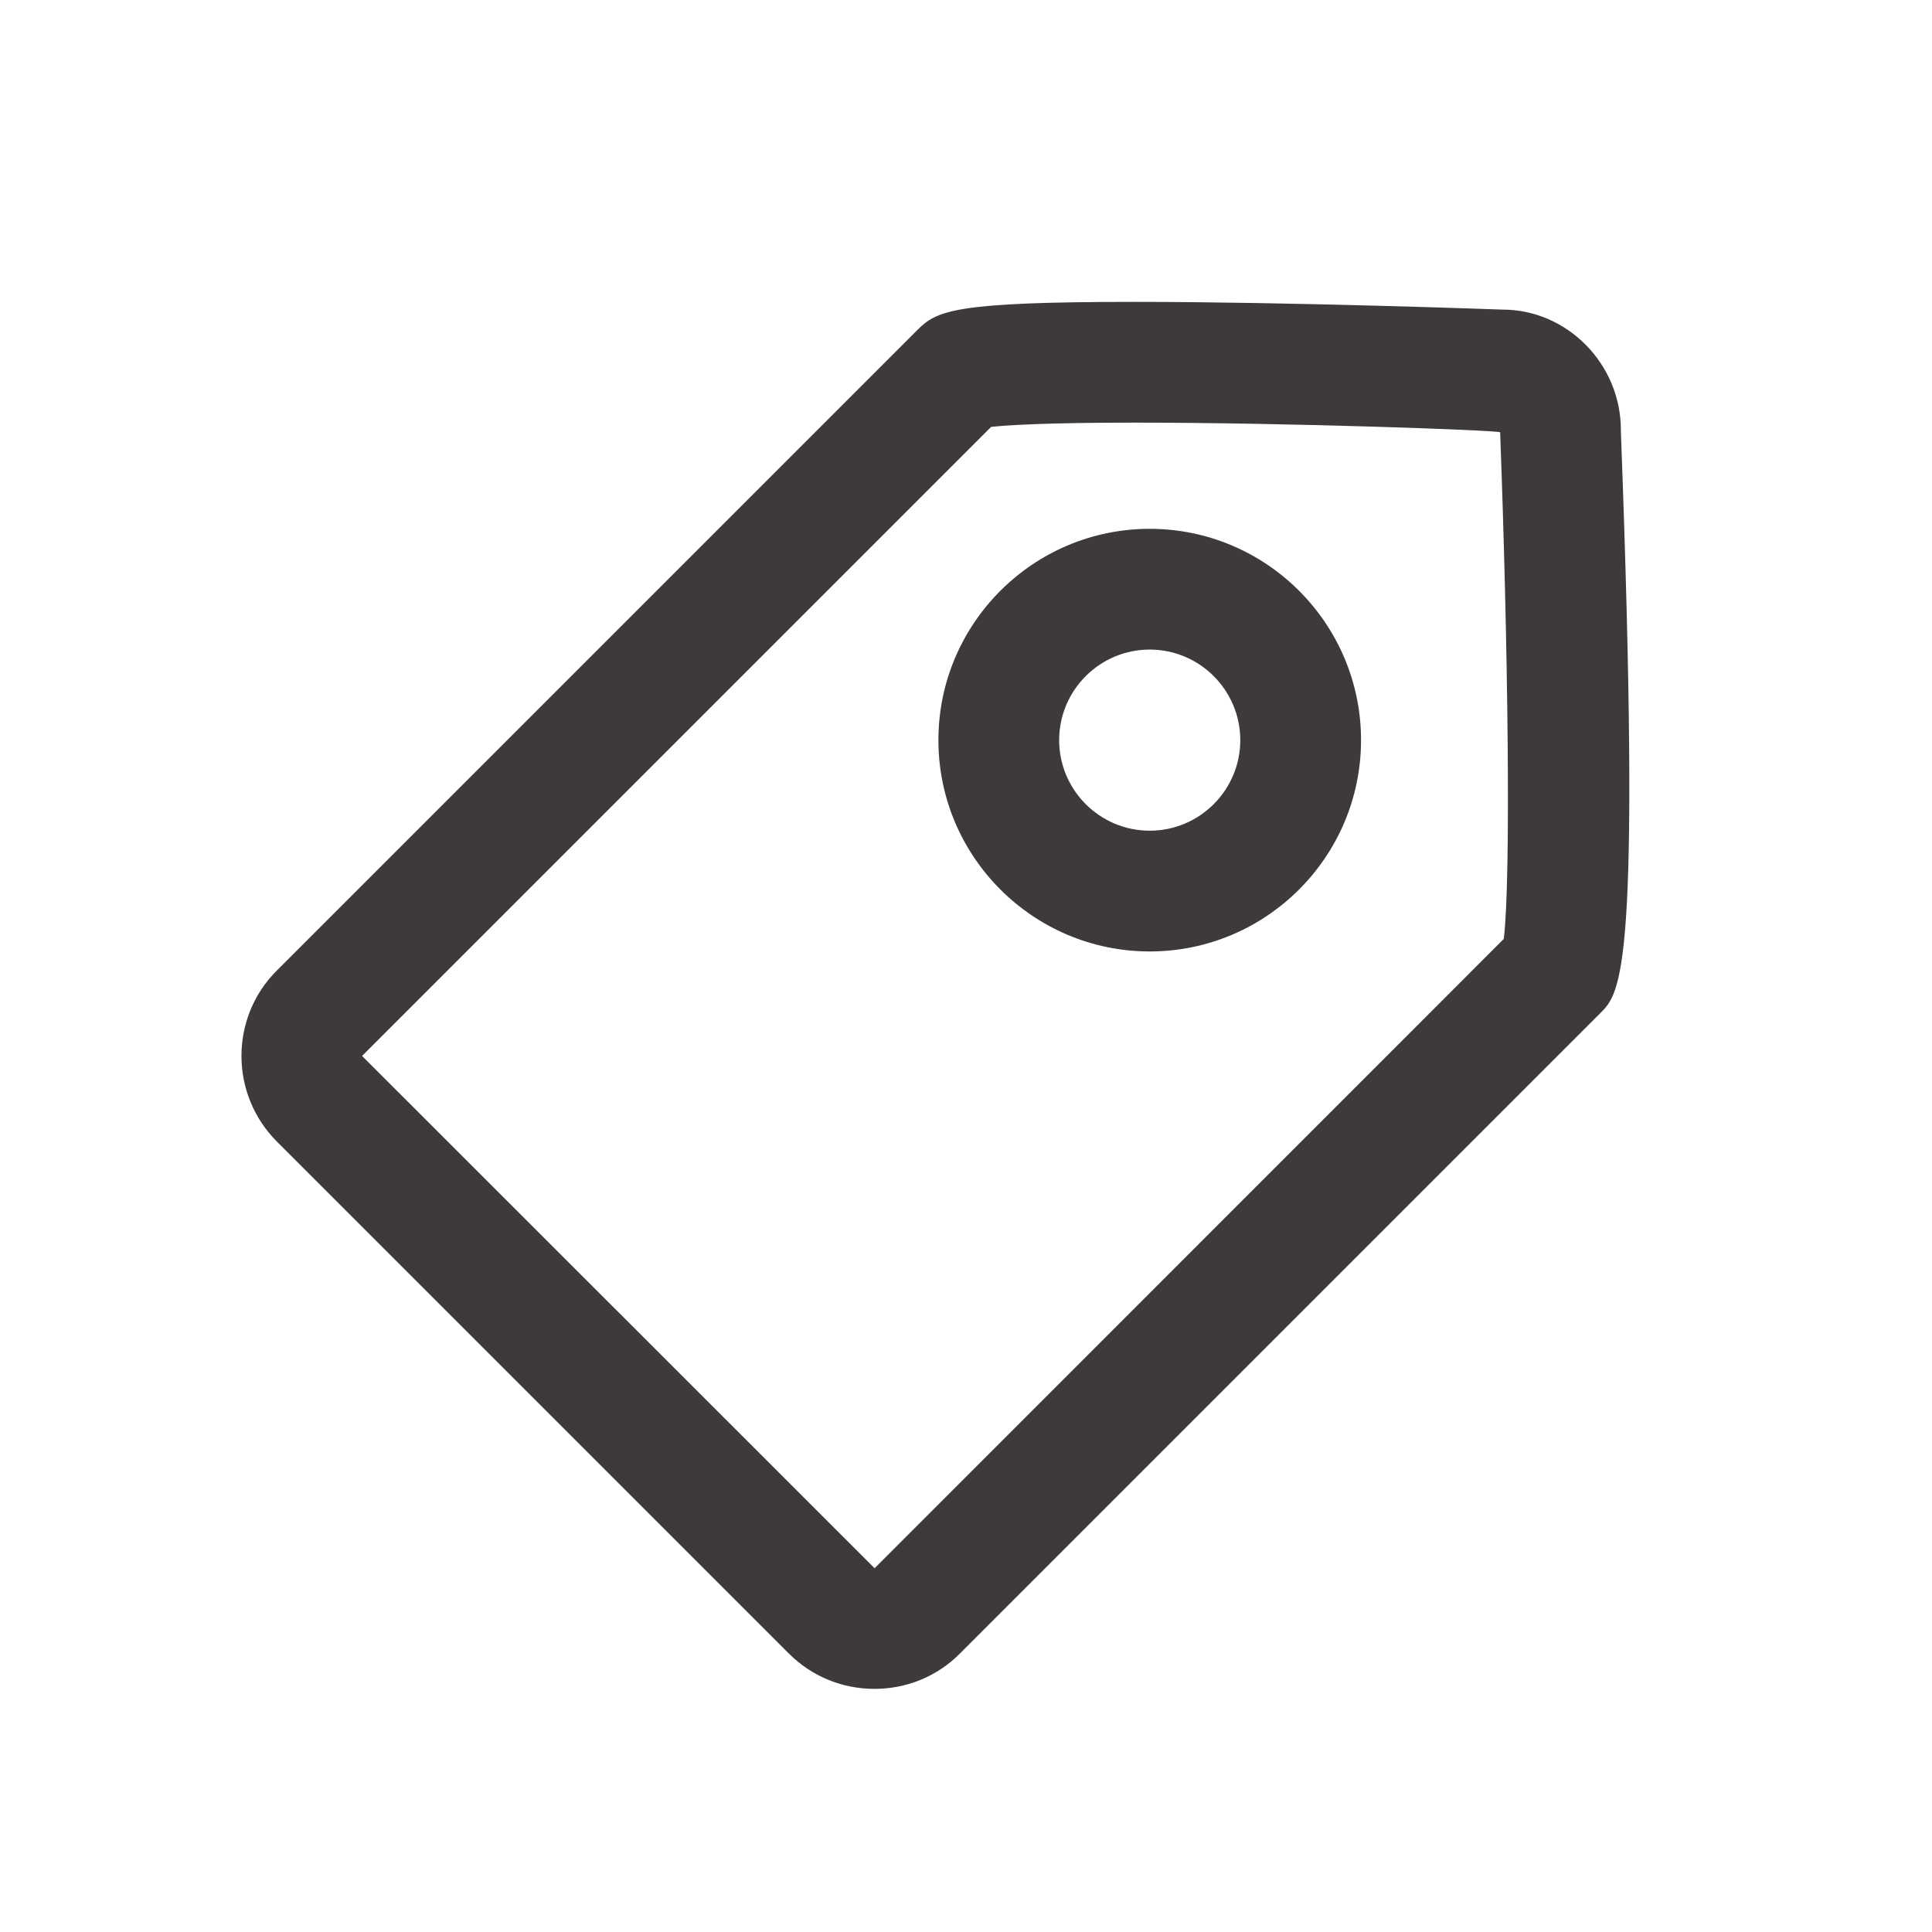
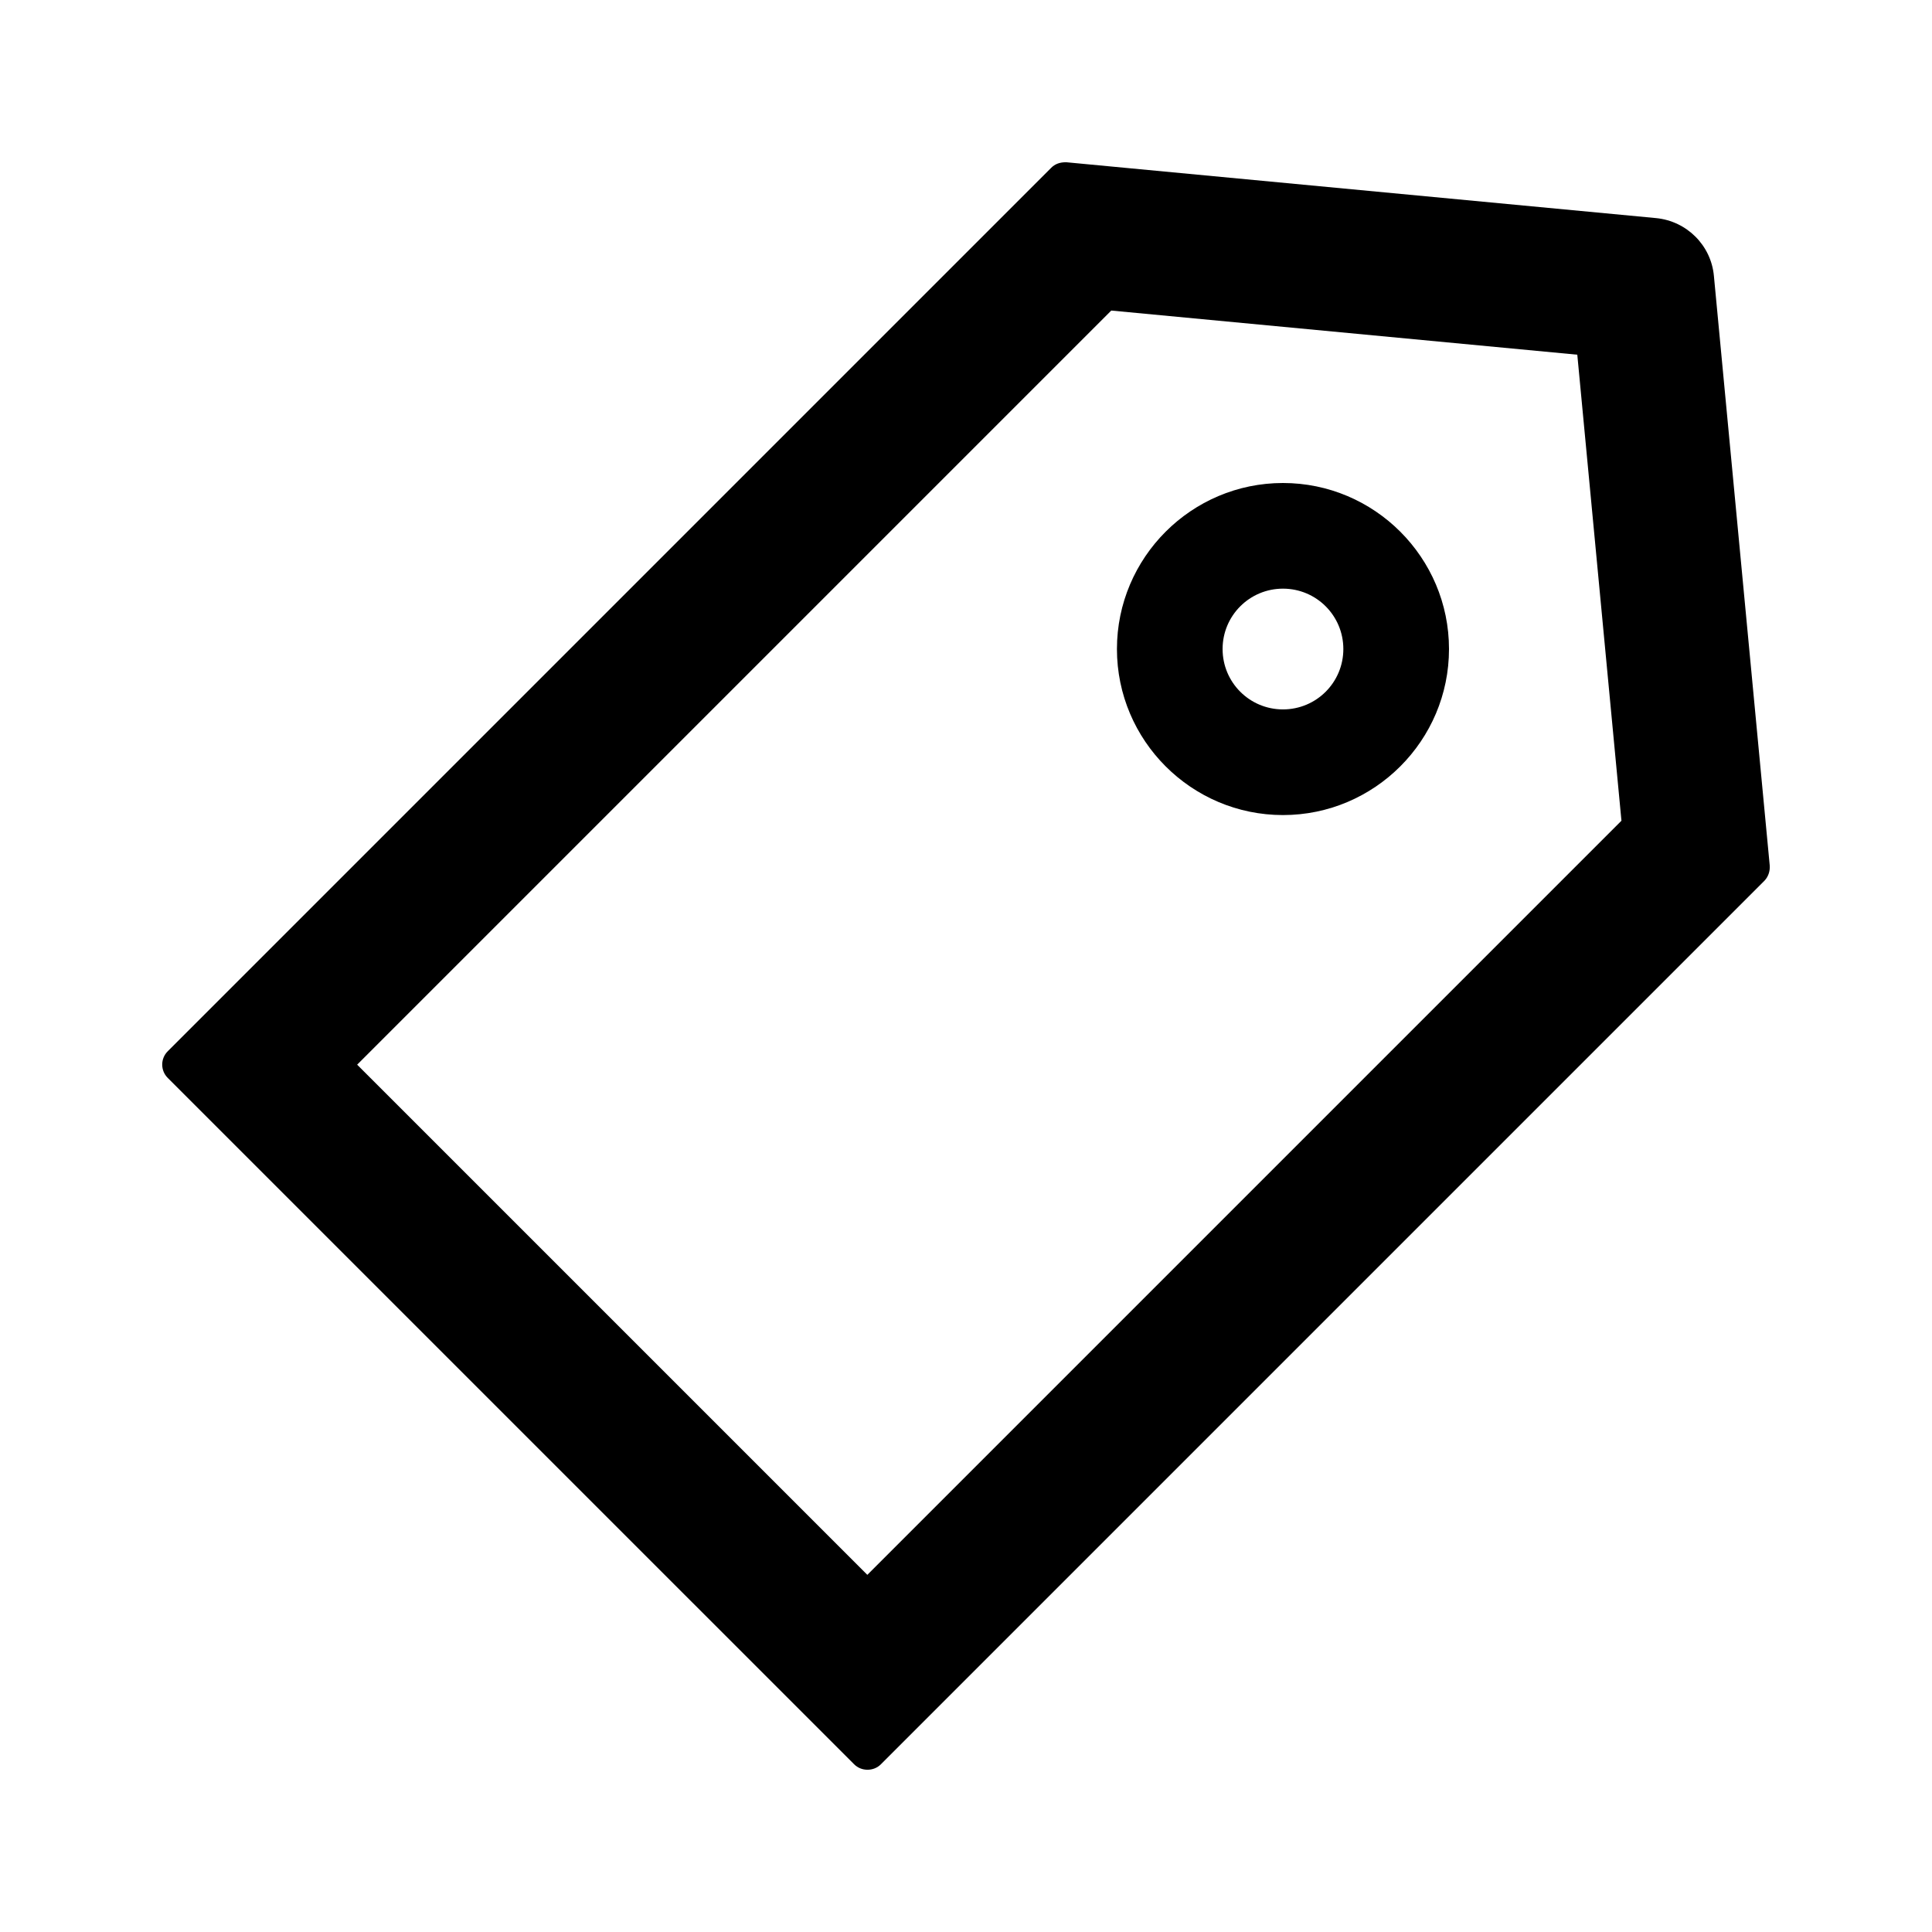
- <svg xmlns="http://www.w3.org/2000/svg" t="1671524918250" class="icon" viewBox="0 0 1024 1024" version="1.1" p-id="2689" width="200" height="200">
-   <path d="M796.992 497.696l-333.376 333.44h-0.128L191.904 559.68l333.44-333.44C533.472 225.408 553.6 224 601.28 224c82.24 0 191.68 4 193.824 5.12 4.16 111.296 5.824 236.896 1.92 268.576m62.08-269.76c0-35.2-28.64-63.84-62.656-63.84h-0.064C795.296 164.064 684.704 160 601.28 160c-96.16 0-104.8 4.64-115.2 15.04L146.656 514.464c-24.96 24.96-24.896 65.6 0.16 90.656l271.232 271.232c12.16 12.128 28.256 18.784 45.44 18.784 17.152 0 33.184-6.624 45.184-18.624l339.424-339.424c11.2-11.2 21.76-21.76 10.976-309.152" fill="#3D3A39" p-id="2690" />
-   <path d="M609.376 440.288c-26.464 0-48-21.536-48-48s21.536-48 48-48 48 21.536 48 48-21.536 48-48 48m0-160c-61.76 0-112 50.24-112 112s50.24 112 112 112 112-50.24 112-112-50.24-112-112-112" fill="#3D3A39" p-id="2691" />
+ <svg xmlns="http://www.w3.org/2000/svg" t="1671590896656" class="icon" viewBox="0 0 1024 1024" version="1.1" p-id="10561" width="200" height="200">
+   <path d="M938 458.8l-29.6-312.6c-1.5-16.2-14.4-29-30.6-30.6L565.2 86h-0.4c-3.2 0-5.7 1-7.6 2.9L88.9 557.2c-3.9 3.9-3.9 10.2 0 14.1l363.8 363.8c1.9 1.9 4.4 2.9 7.1 2.9s5.2-1 7.1-2.9l468.3-468.3c2-2.1 3-5 2.8-8zM459.7 834.7L189.3 564.3 589 164.6 836 188l23.4 247-399.7 399.7z" p-id="10562" />
+   <path d="M680 256c-48.5 0-88 39.5-88 88s39.5 88 88 88 88-39.5 88-88-39.5-88-88-88z m0 120c-17.7 0-32-14.3-32-32s14.3-32 32-32 32 14.3 32 32-14.3 32-32 32z" p-id="10563" />
</svg>
